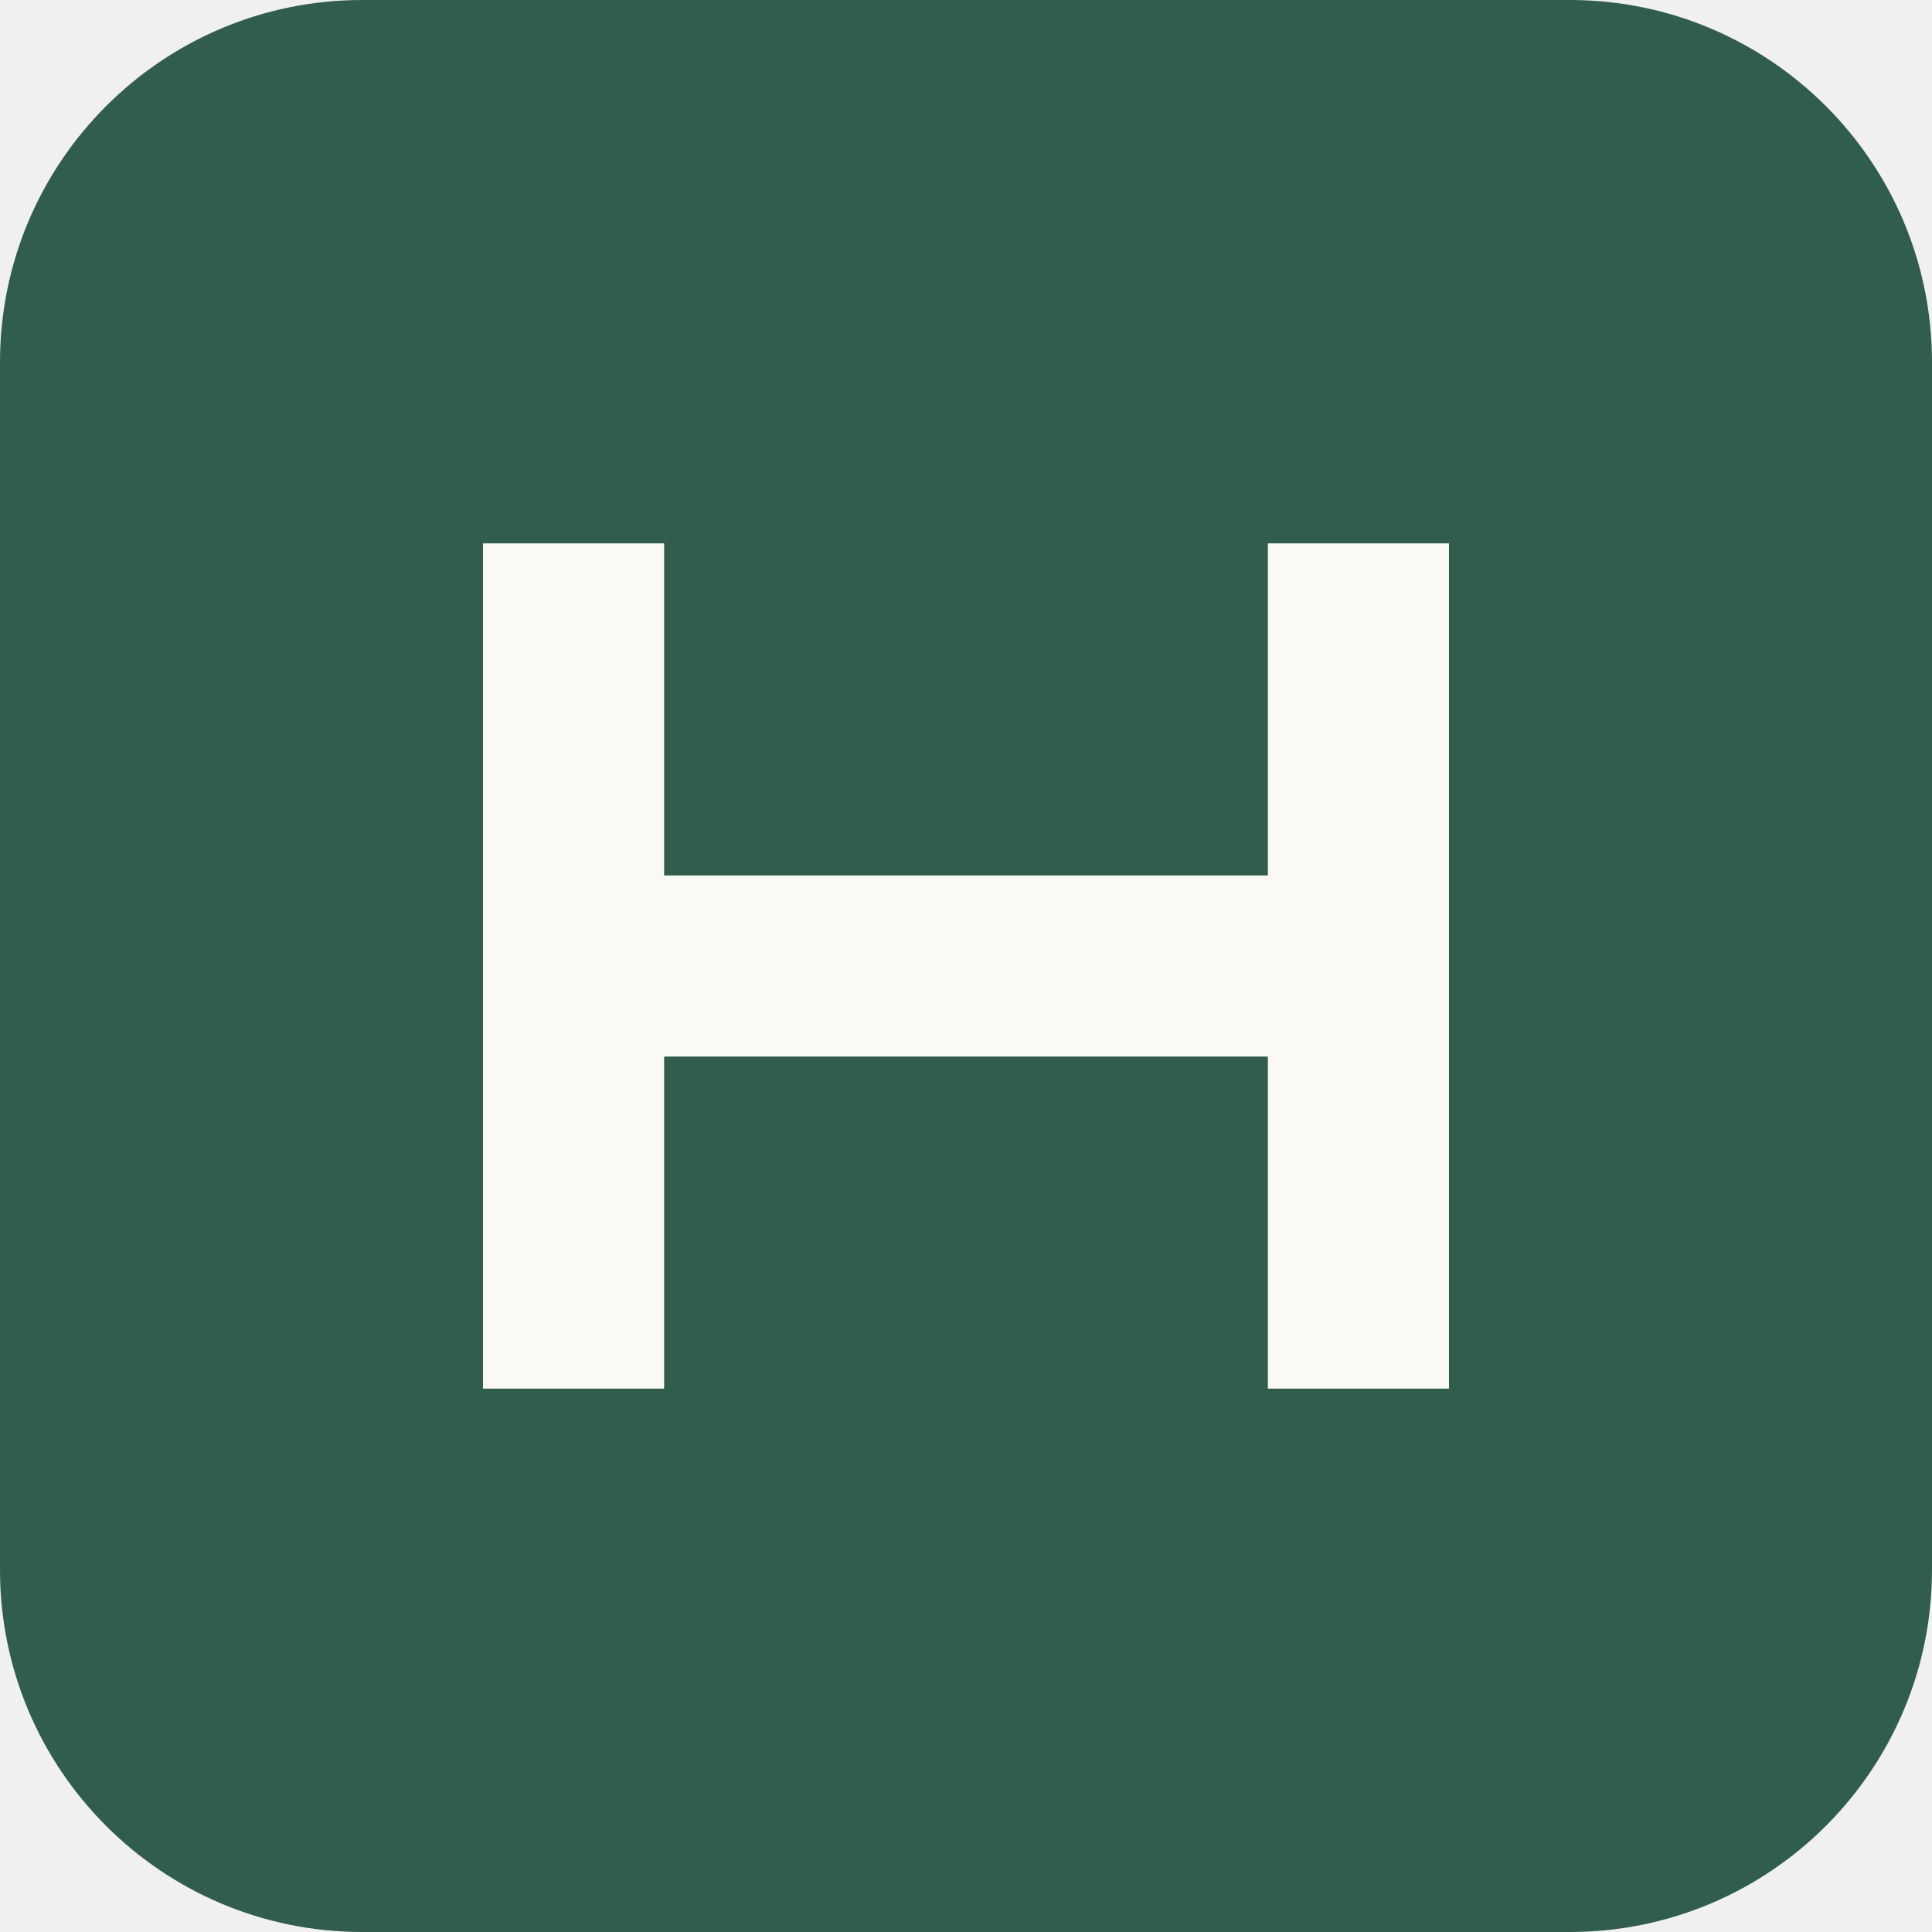
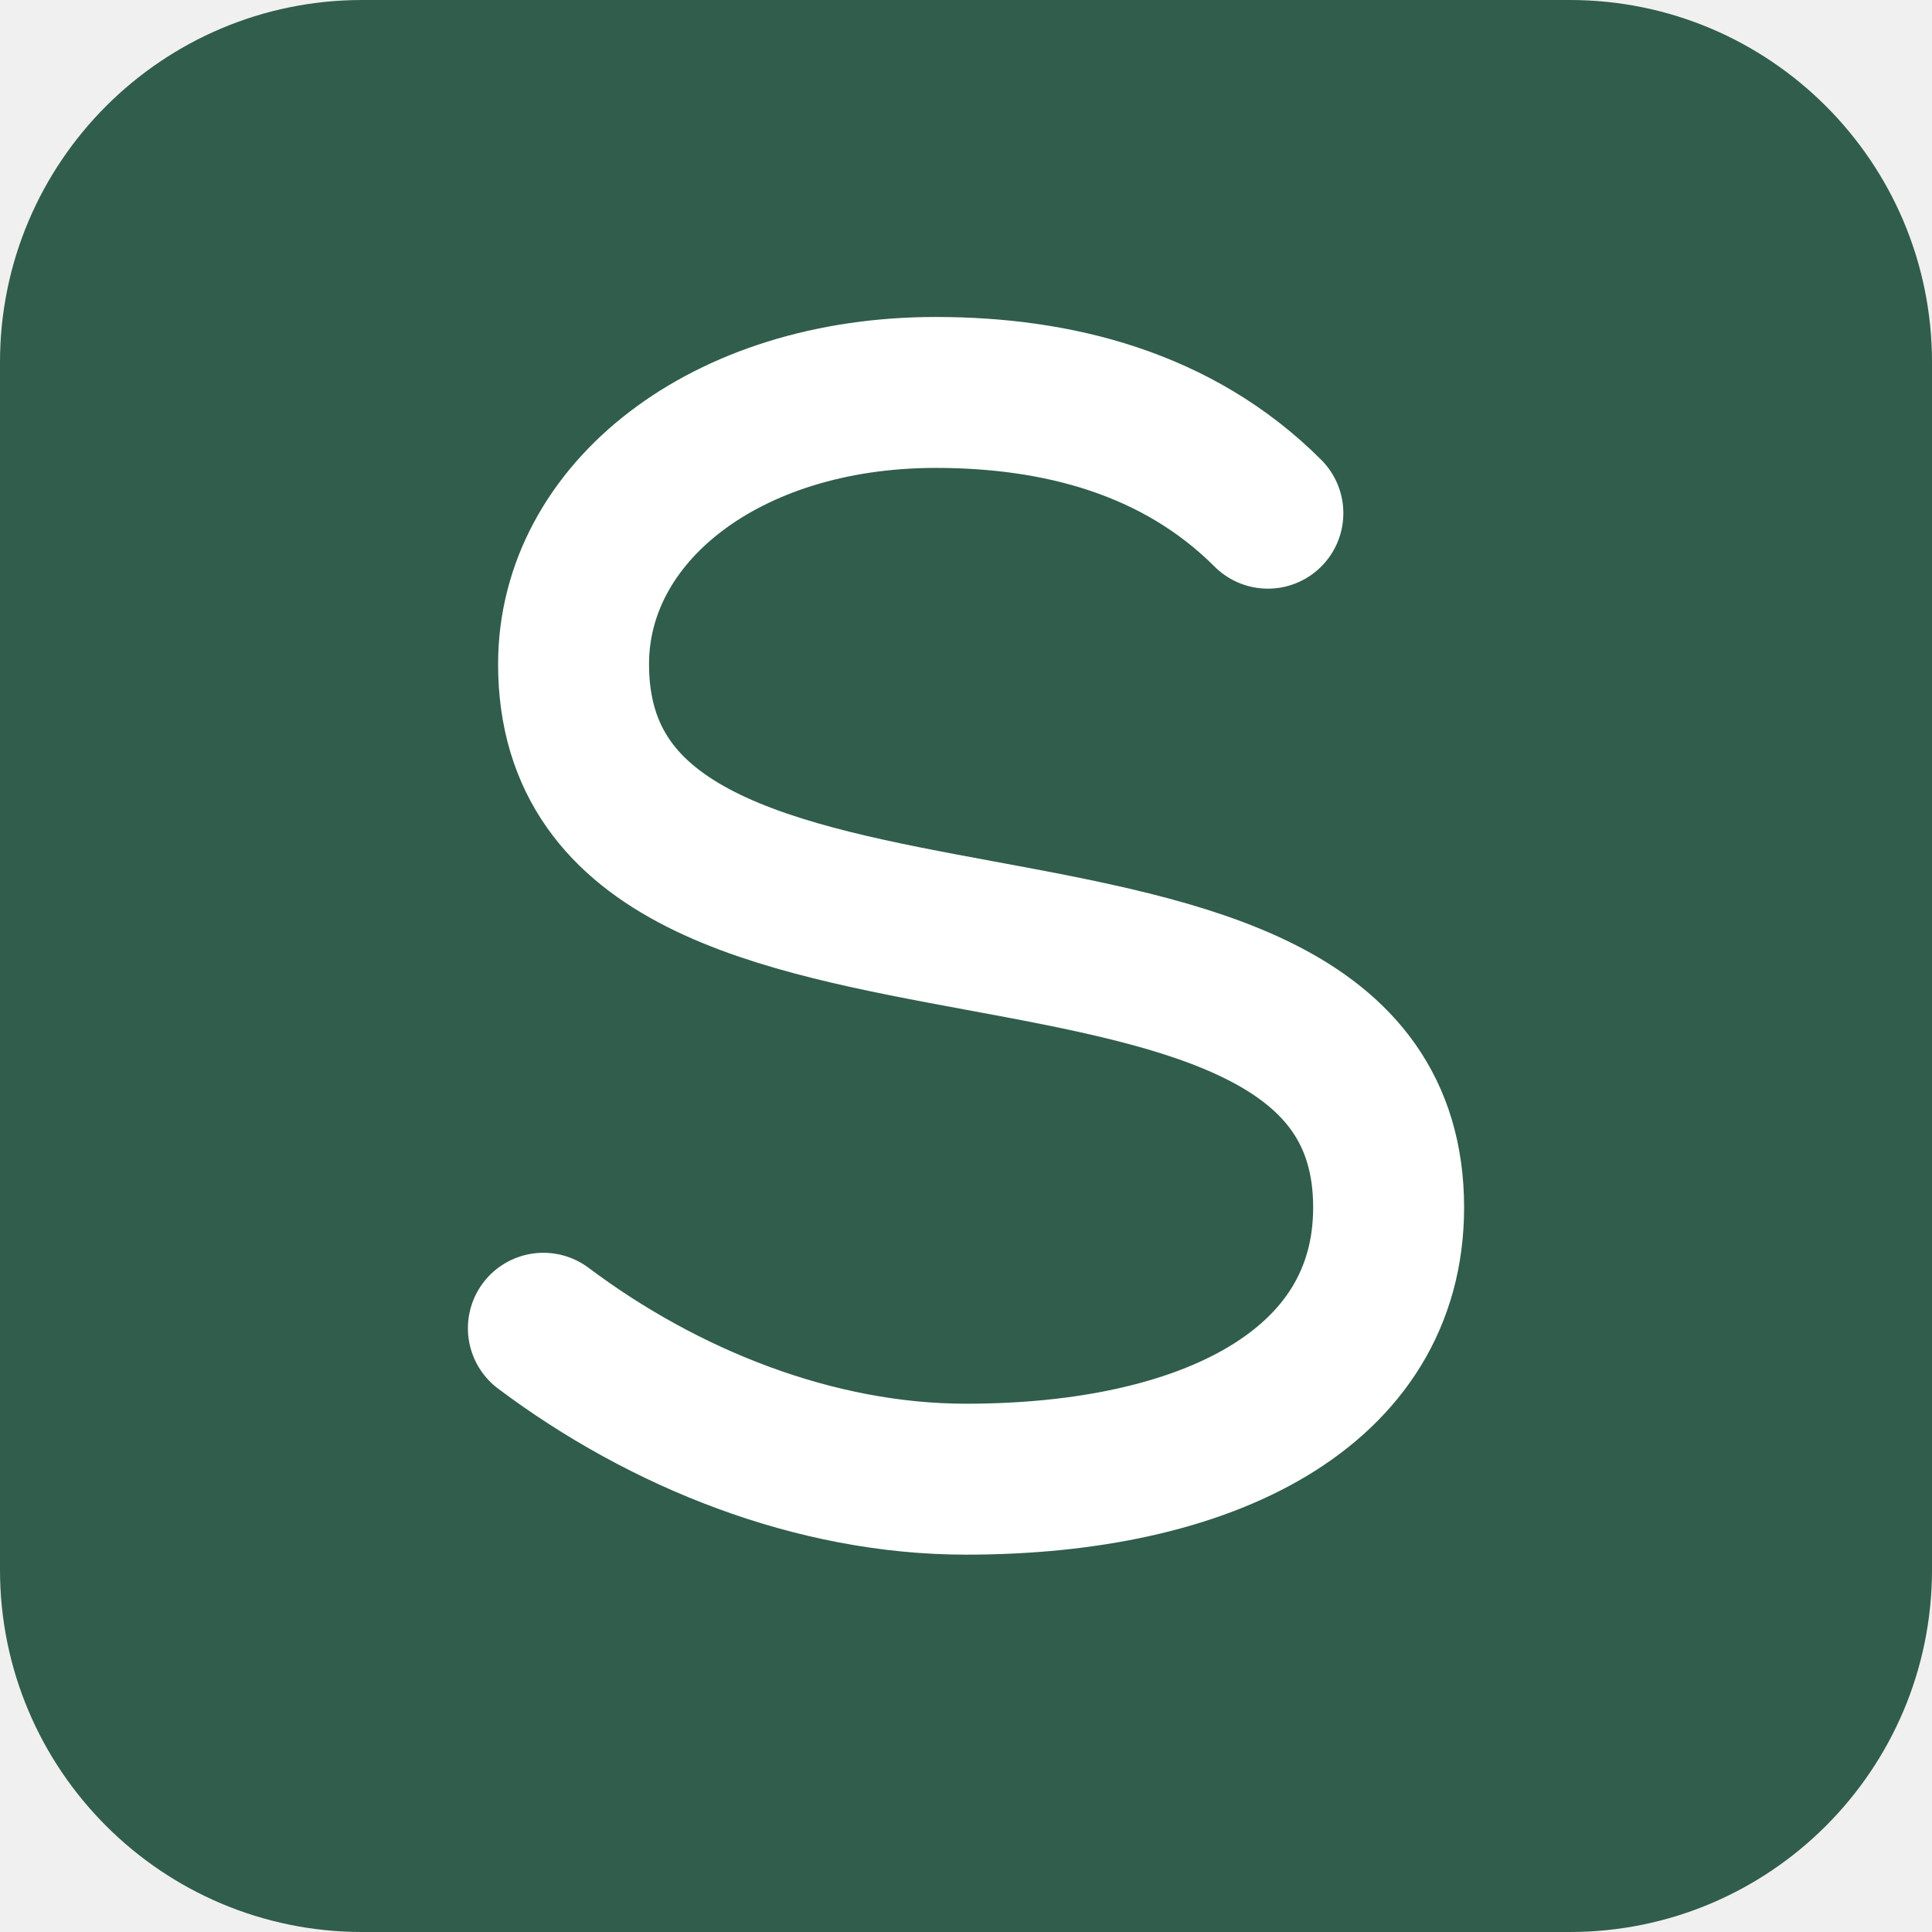
<svg xmlns="http://www.w3.org/2000/svg" viewBox="0 0 64 64">
  <rect width="64" height="64" rx="12" fill="#315d4c" />
-   <path d="M19 18v28m26-28v28M19 32h26" stroke="#faf9f6" stroke-width="6" fill="none" />
+   <path d="M42 20c-3-3-7-4-11-4-7 0-12 4-12 9 0 13 27 5 27 18 0 6-6 9-14 9-5 0-10-2-14-5" transform="translate(0 -3)" stroke="#ffffff" stroke-width="5" stroke-linecap="round" fill="none" />
</svg>
